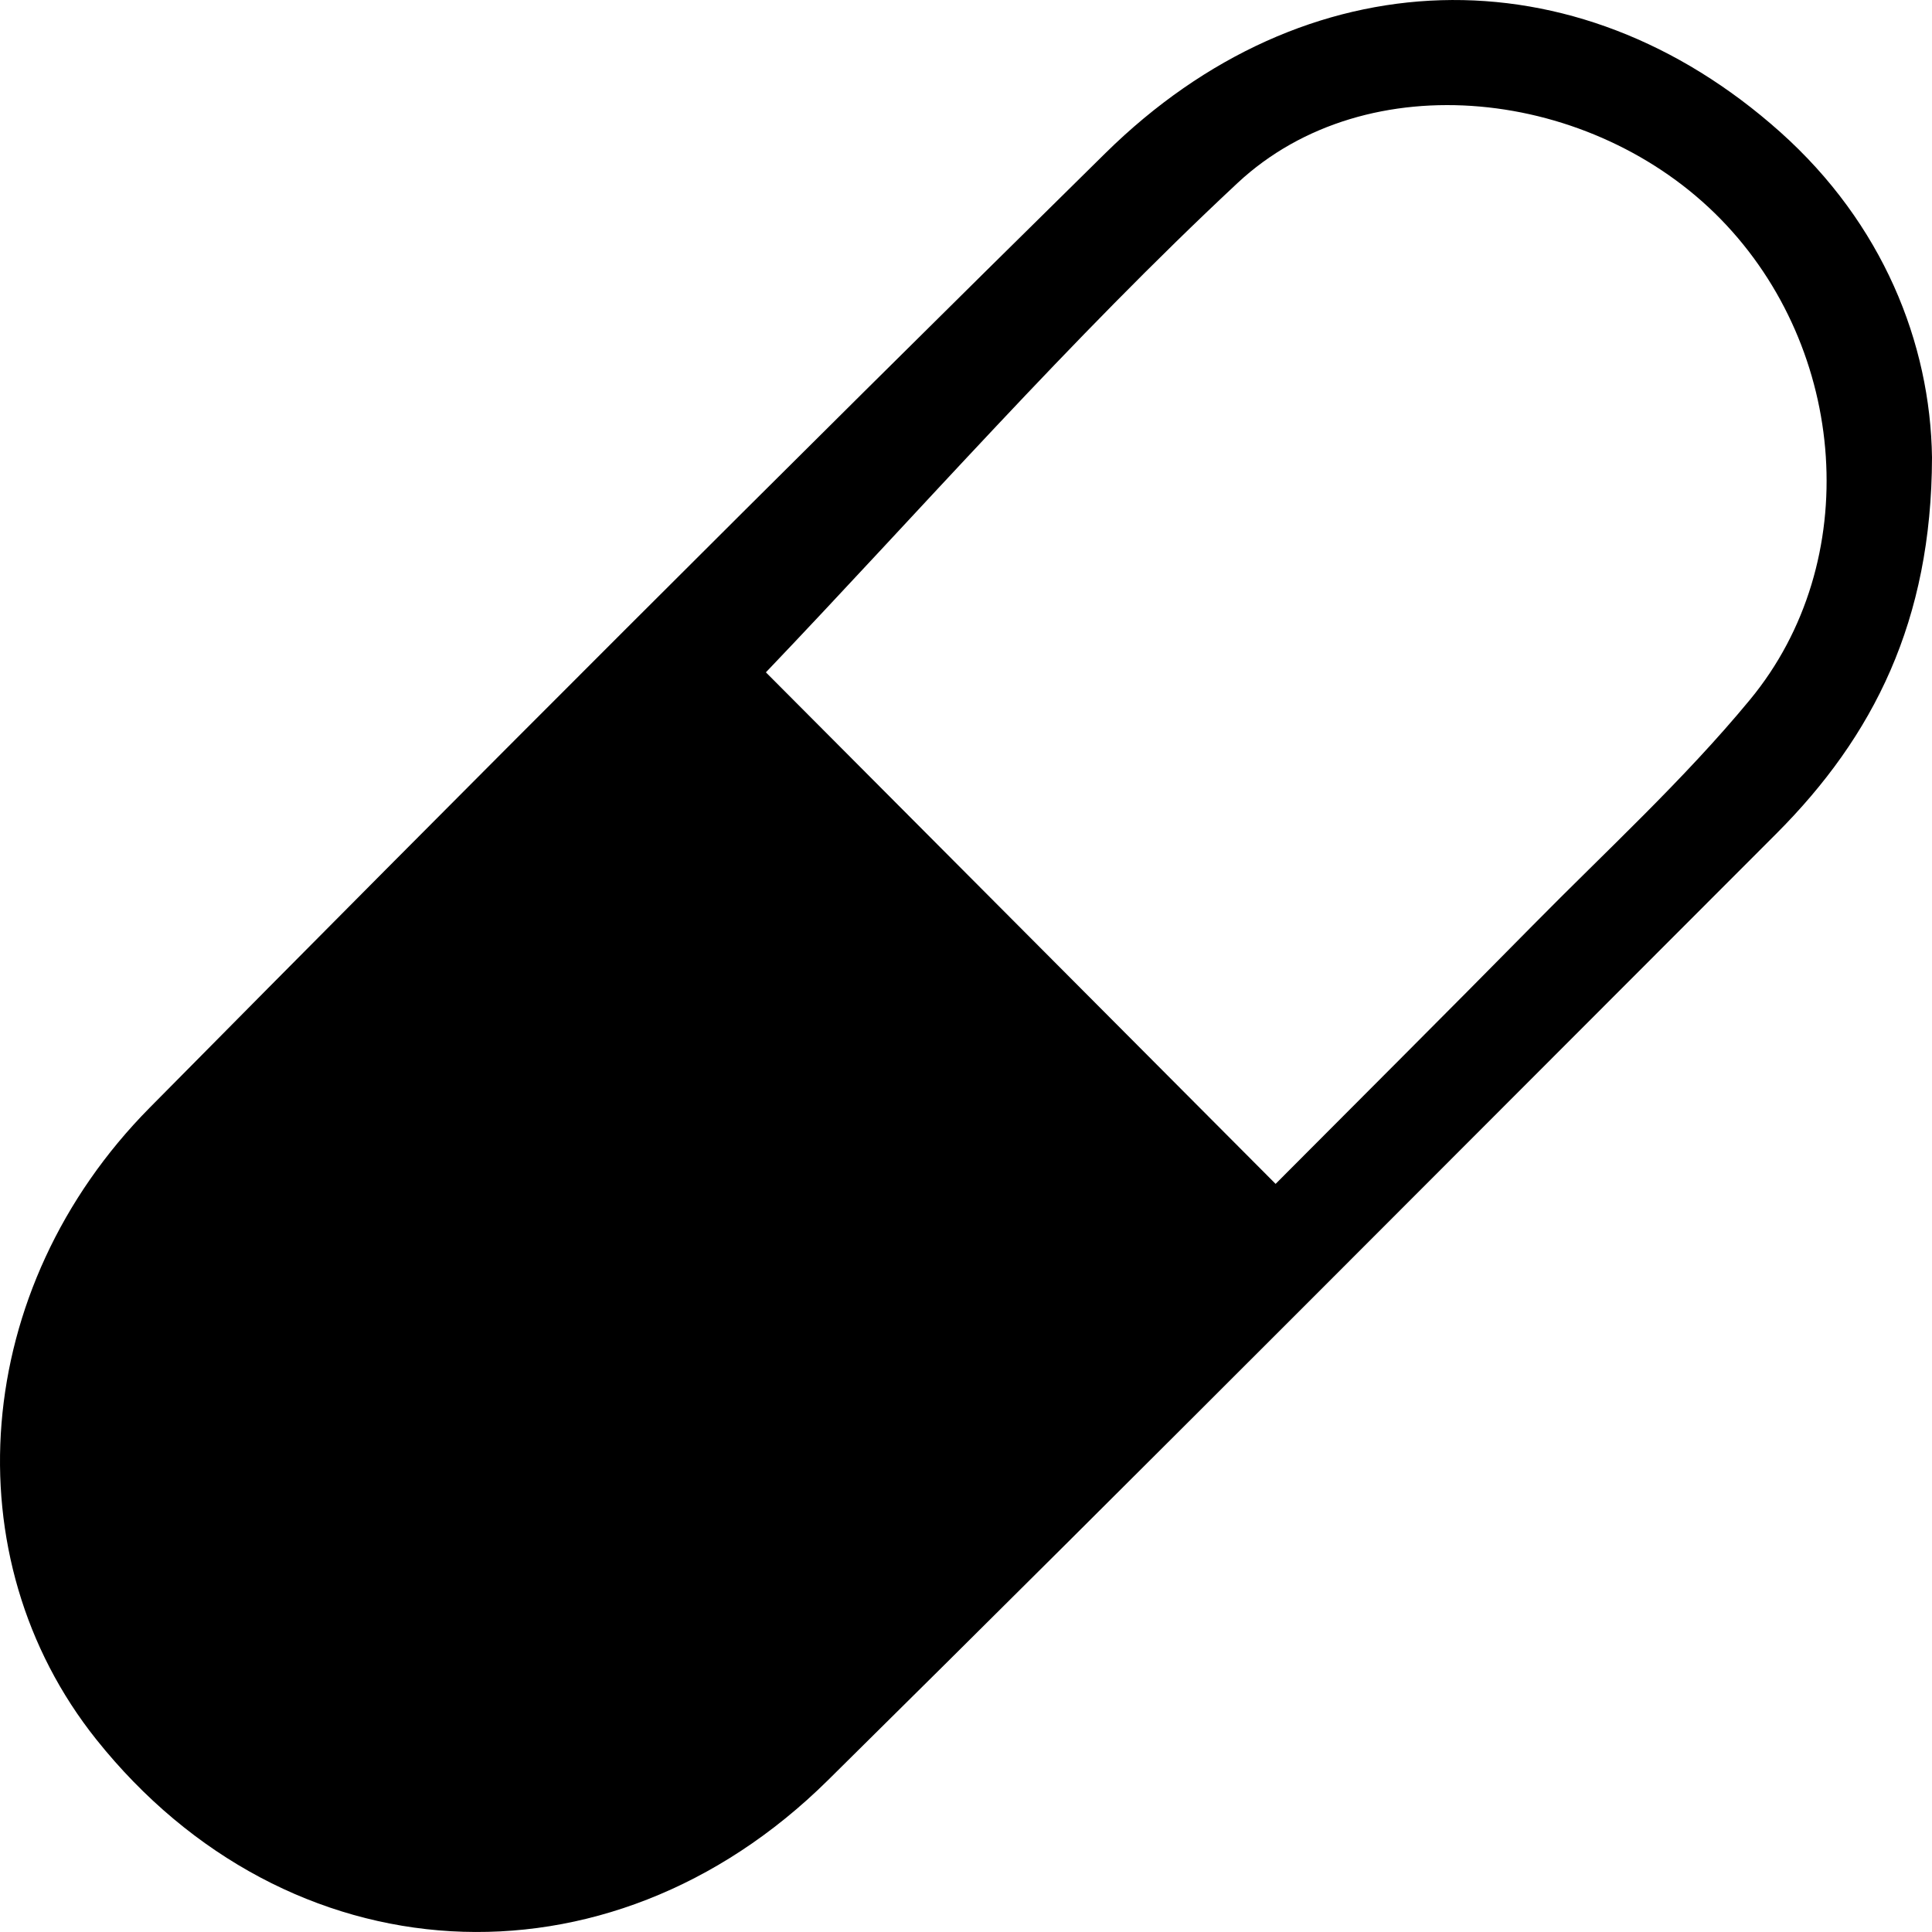
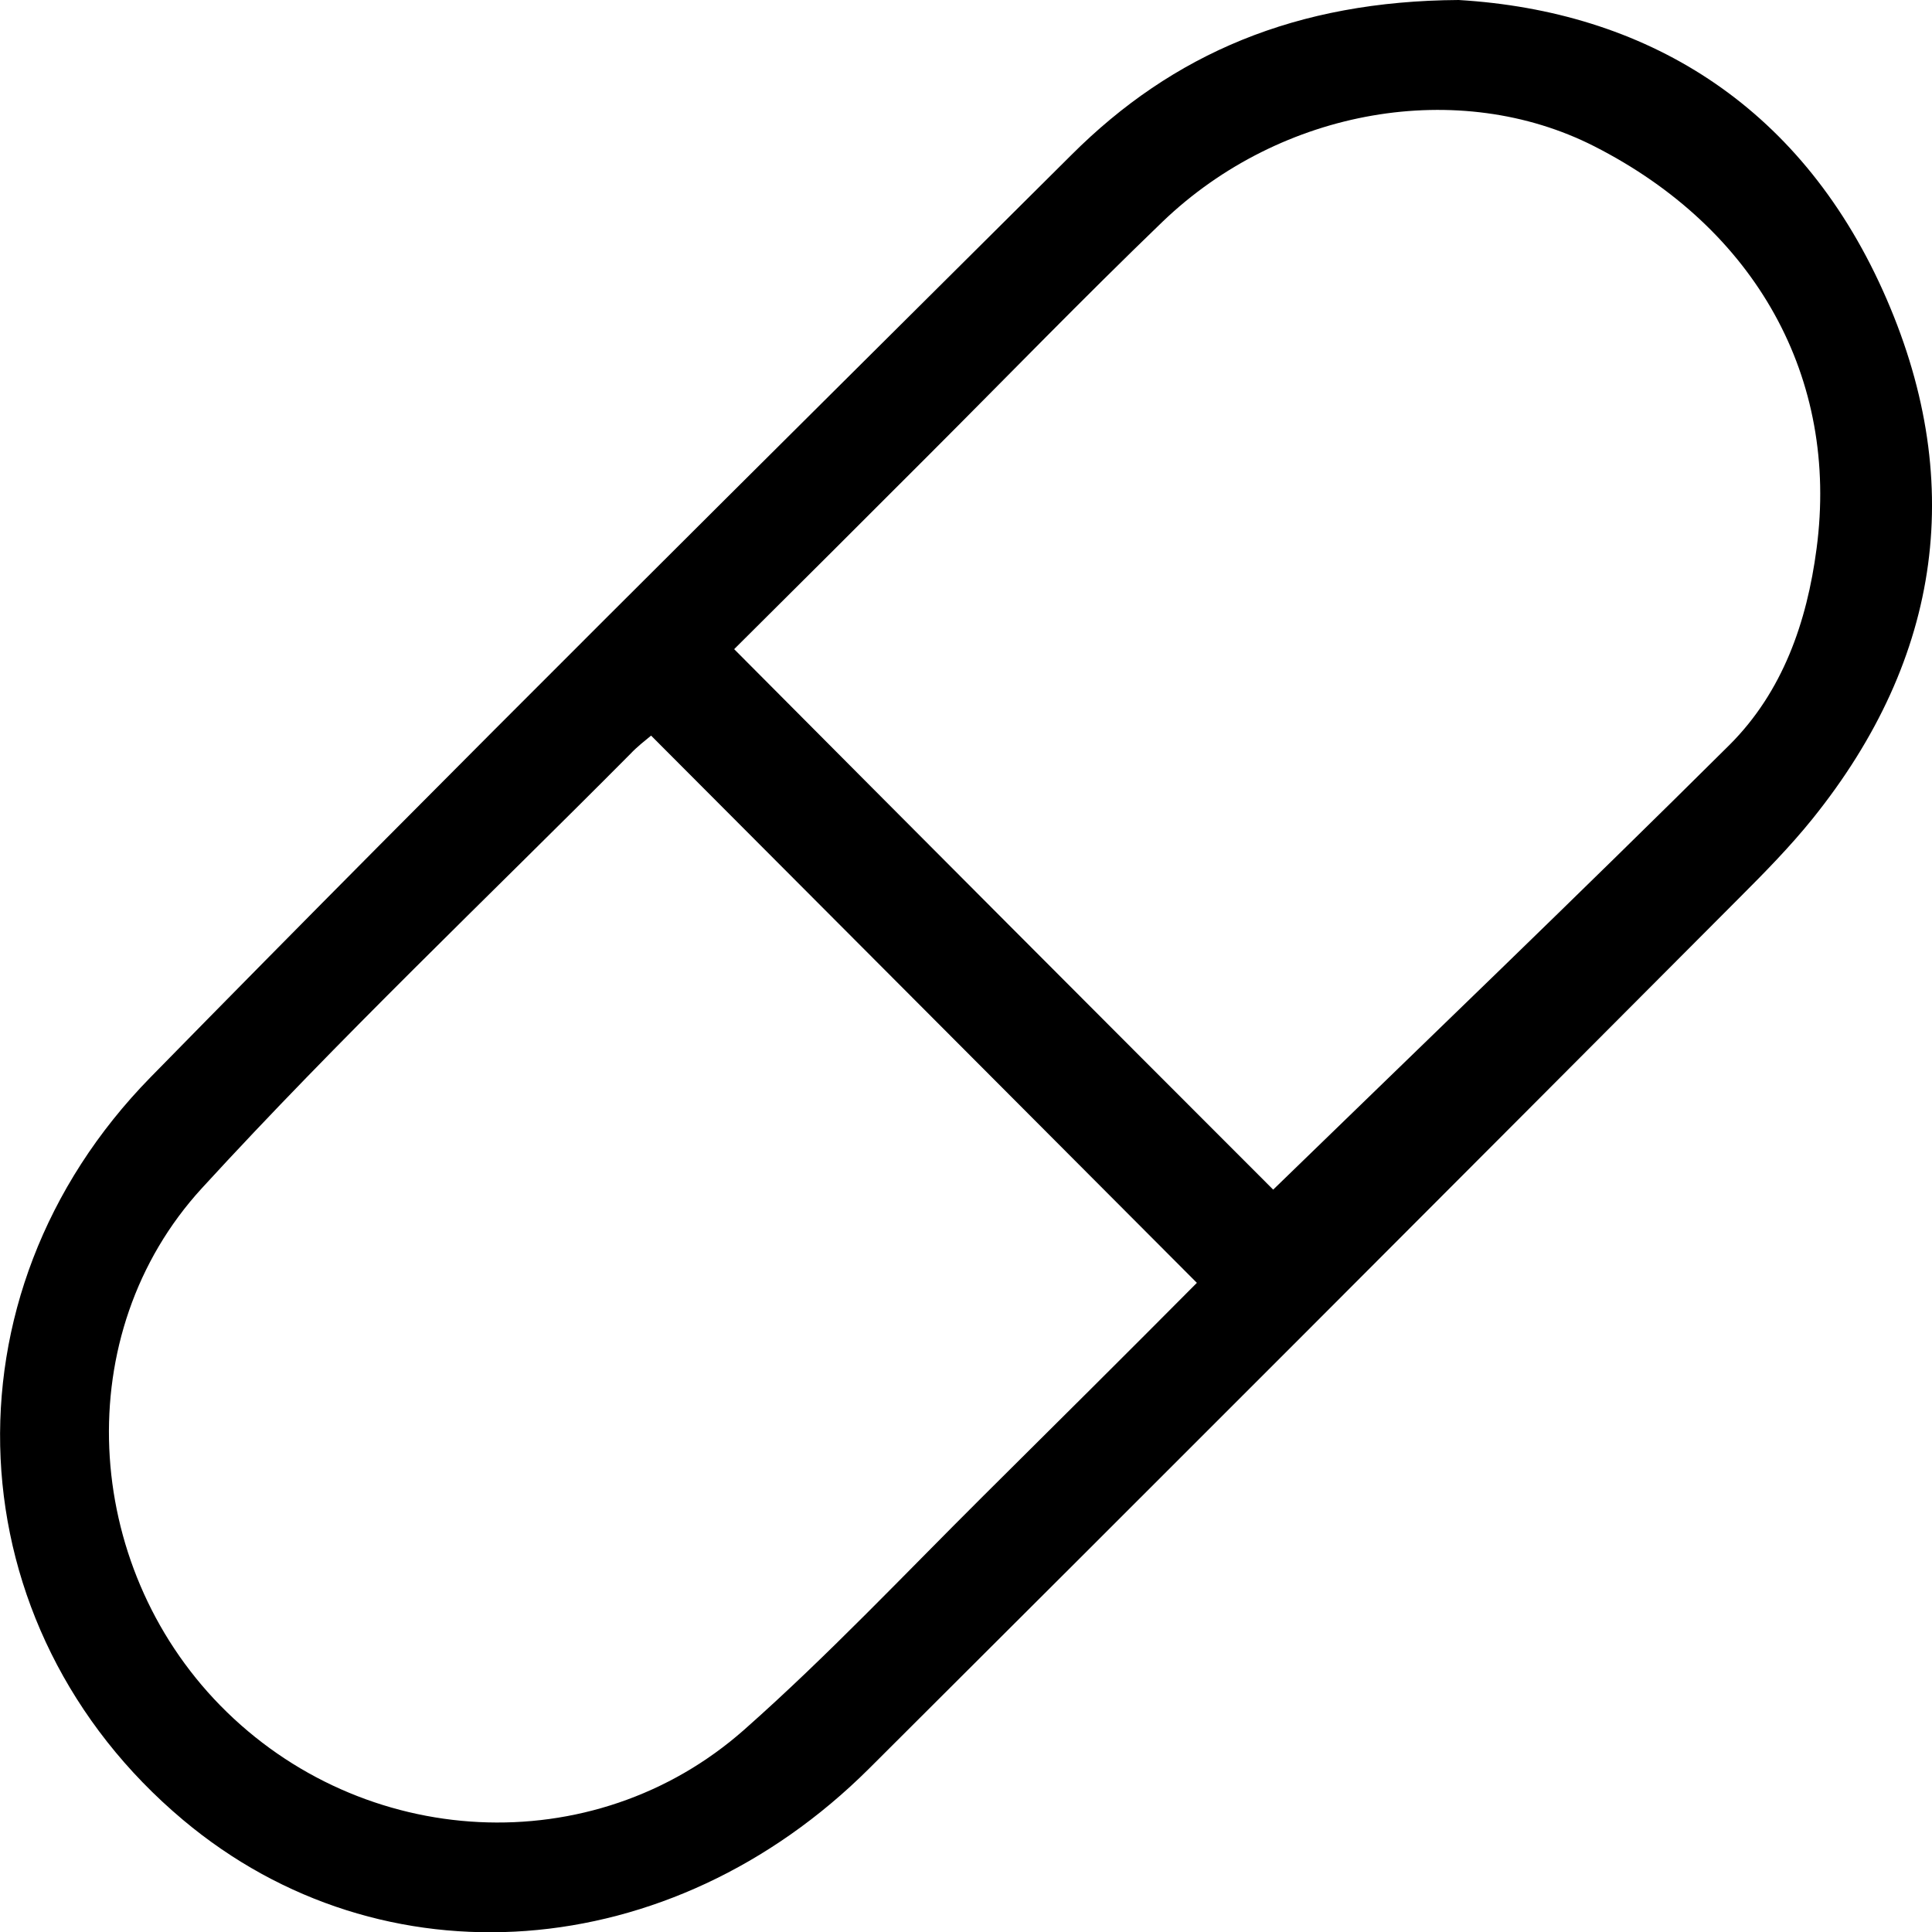
- <svg xmlns="http://www.w3.org/2000/svg" width="40" height="40" viewBox="0 0 40 40" fill="none">
-   <path d="M40 9.471C39.992 12.852 38.792 15.243 36.773 17.264C30.235 23.802 23.716 30.36 17.14 36.859C12.574 41.371 5.944 40.962 1.995 36.015C-1.01 32.25 -0.603 26.677 3.099 22.934C9.654 16.304 16.246 9.71 22.889 3.168C27.024 -0.904 32.618 -1.052 36.858 2.734C38.979 4.629 39.966 7.1 40 9.471L40 9.471ZM15.857 13.92C19.23 17.305 22.79 20.878 26.41 24.511C28.137 22.776 29.943 20.977 31.732 19.161C33.25 17.62 34.859 16.149 36.232 14.486C38.594 11.625 38.256 7.234 35.628 4.54C32.984 1.828 28.311 1.278 25.62 3.791C22.152 7.028 19.012 10.615 15.858 13.919L15.857 13.92Z" fill="black" />
+ <svg xmlns="http://www.w3.org/2000/svg" version="1.1" id="a" x="0px" y="0px" viewBox="0 0 40 40" style="enable-background:new 0 0 40 40;" xml:space="preserve">
+   <path d="M30.2,0c3.84,0.23,7.03,2.13,8.78,6.01c1.75,3.88,1.24,7.6-1.46,10.95c-0.46,0.57-0.98,1.1-1.5,1.62  c-6,6.02-12.01,12.04-18.03,18.04c-4.1,4.08-10.08,4.52-14.2,1.06C-0.95,33.7-1.32,26.83,3.12,22.3  C9.41,15.88,15.81,9.55,22.18,3.21C24.28,1.11,26.84,0.02,30.2,0z M26.36,24.63c3.13-3.04,6.32-6.1,9.45-9.21  c1.1-1.1,1.6-2.54,1.8-4.06c0.47-3.54-1.26-6.63-4.6-8.33c-2.79-1.42-6.48-0.8-8.94,1.56c-1.64,1.58-3.23,3.22-4.84,4.83  c-1.36,1.36-2.72,2.72-4.03,4.02C19,17.26,22.74,21.01,26.36,24.63z M13.48,15.23c-0.12,0.1-0.29,0.23-0.43,0.38  c-2.97,2.99-6.03,5.89-8.87,8.99c-2.76,3.01-2.48,7.79,0.38,10.71c2.94,3,7.72,3.27,10.85,0.5c1.73-1.53,3.32-3.22,4.96-4.85  c1.49-1.48,2.98-2.96,4.41-4.4C20.98,22.75,17.24,19,13.48,15.23z" />
</svg>
